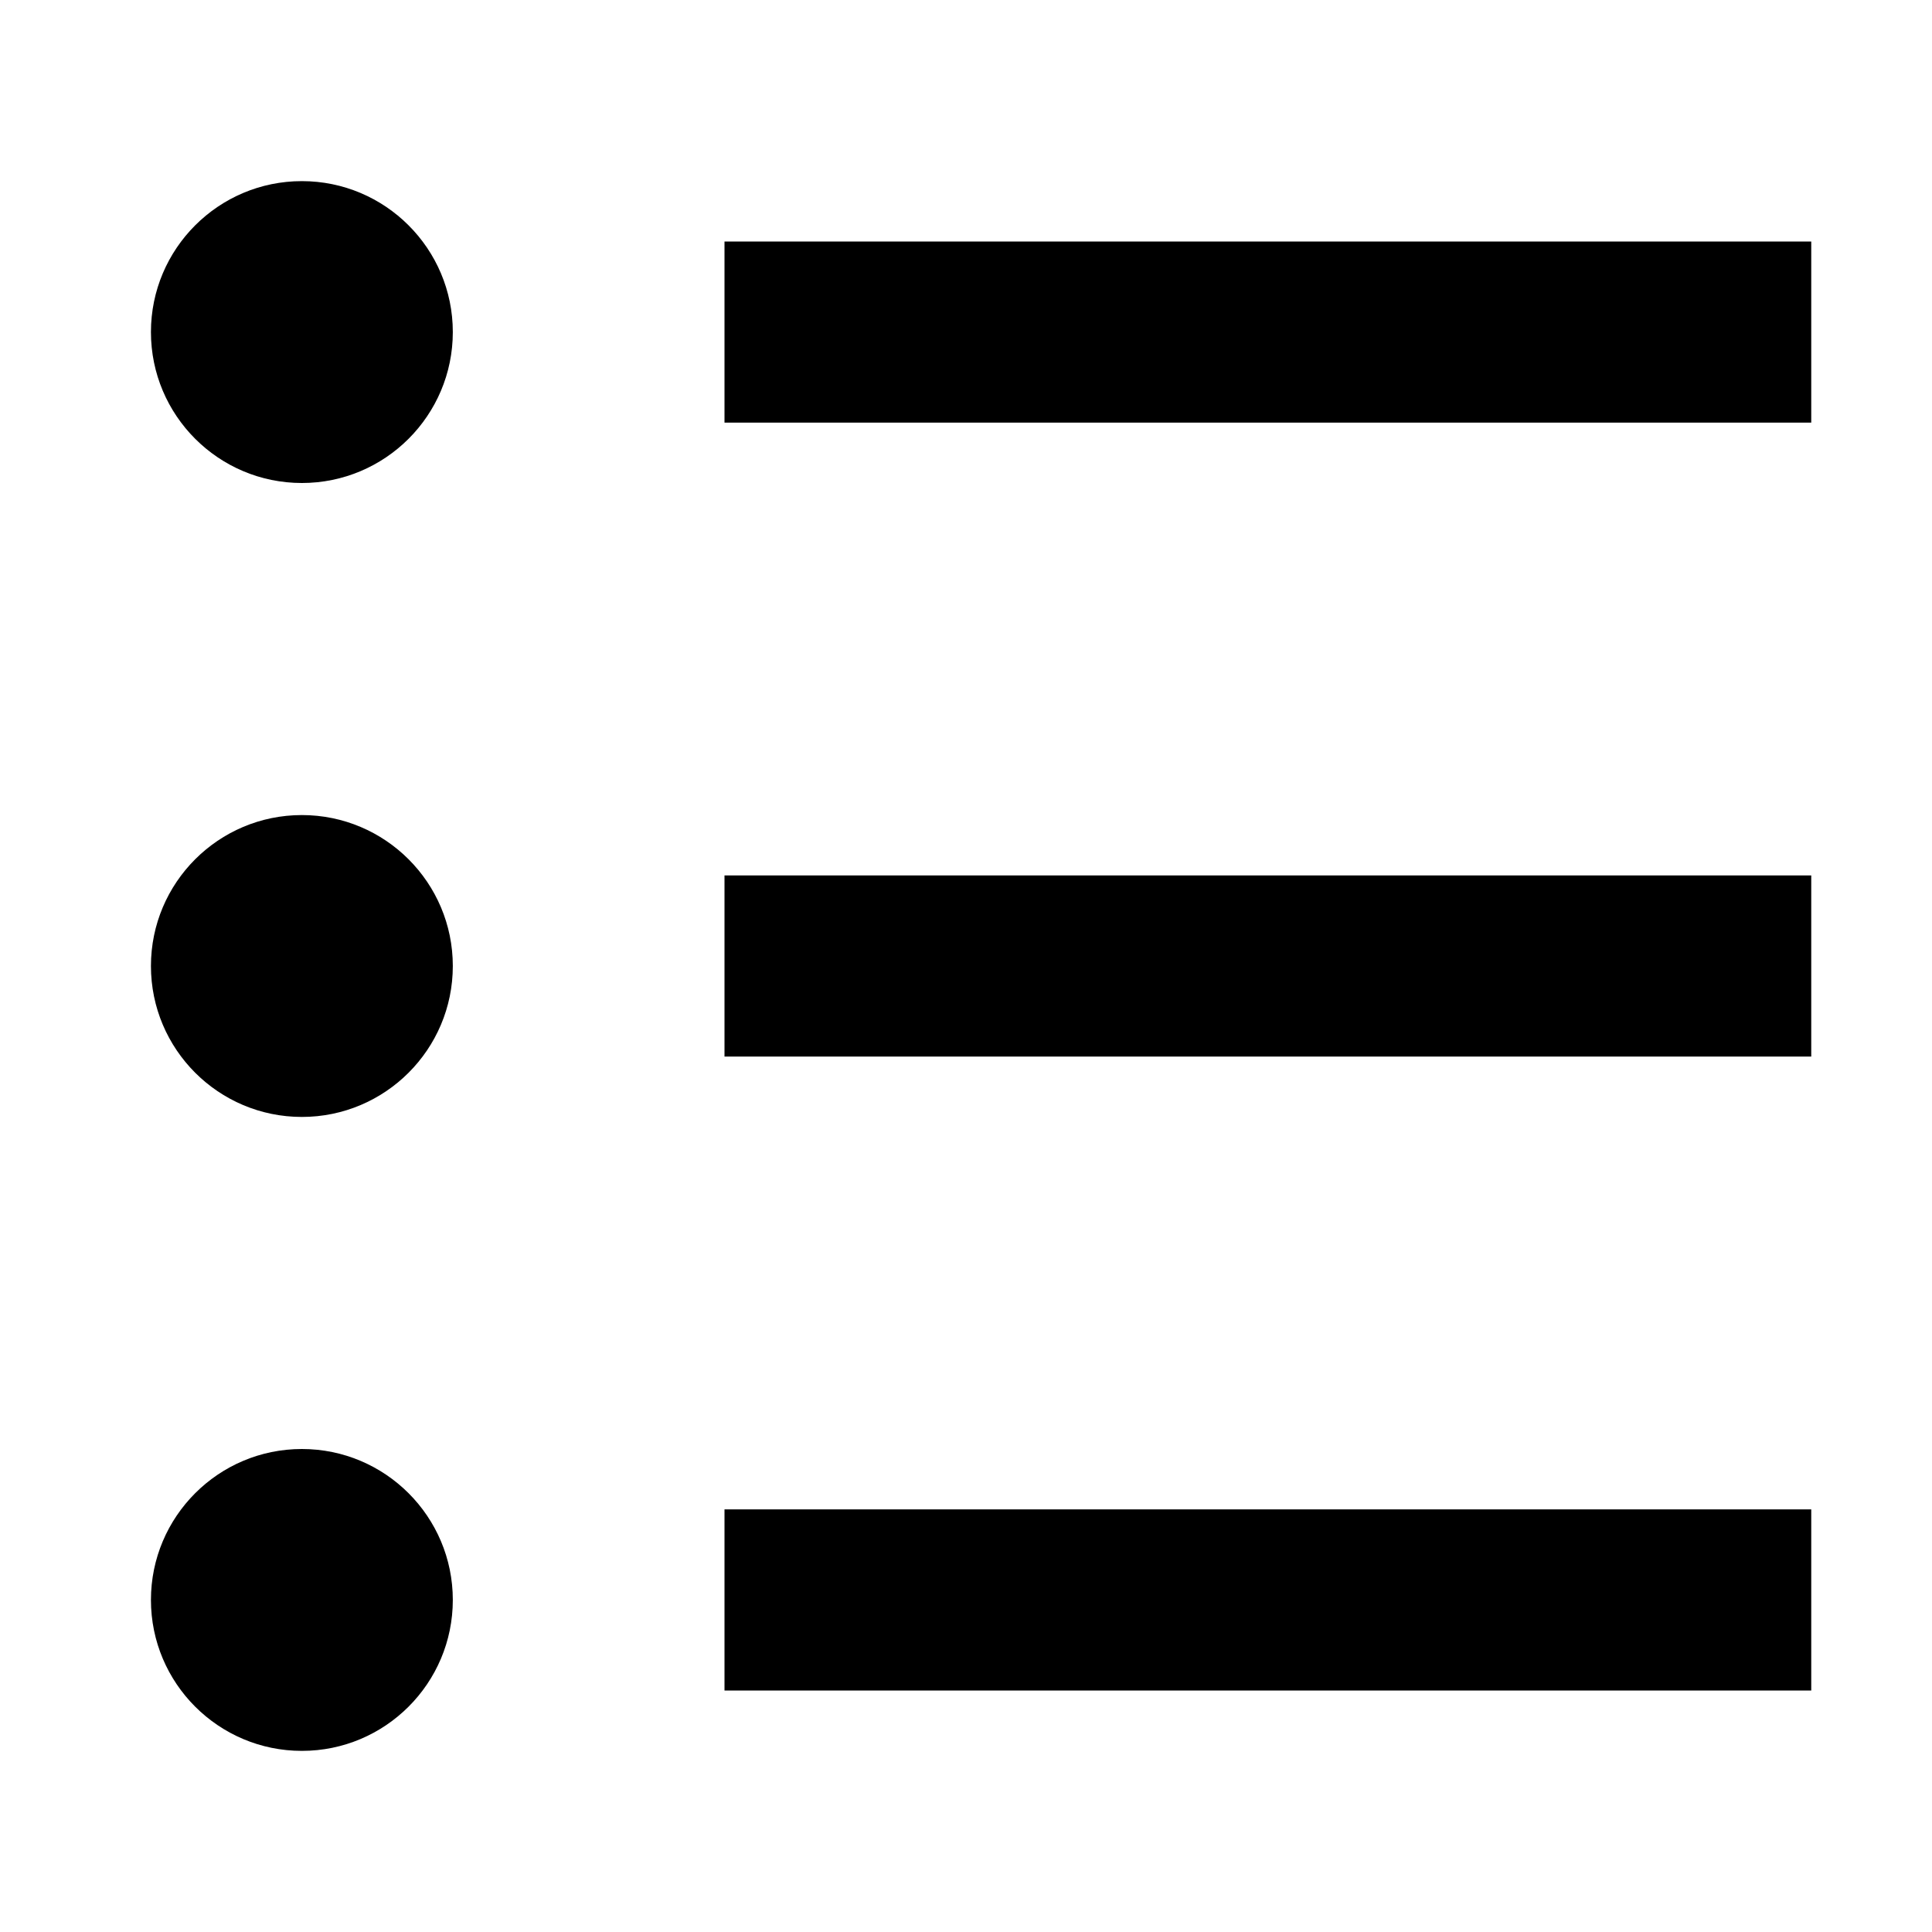
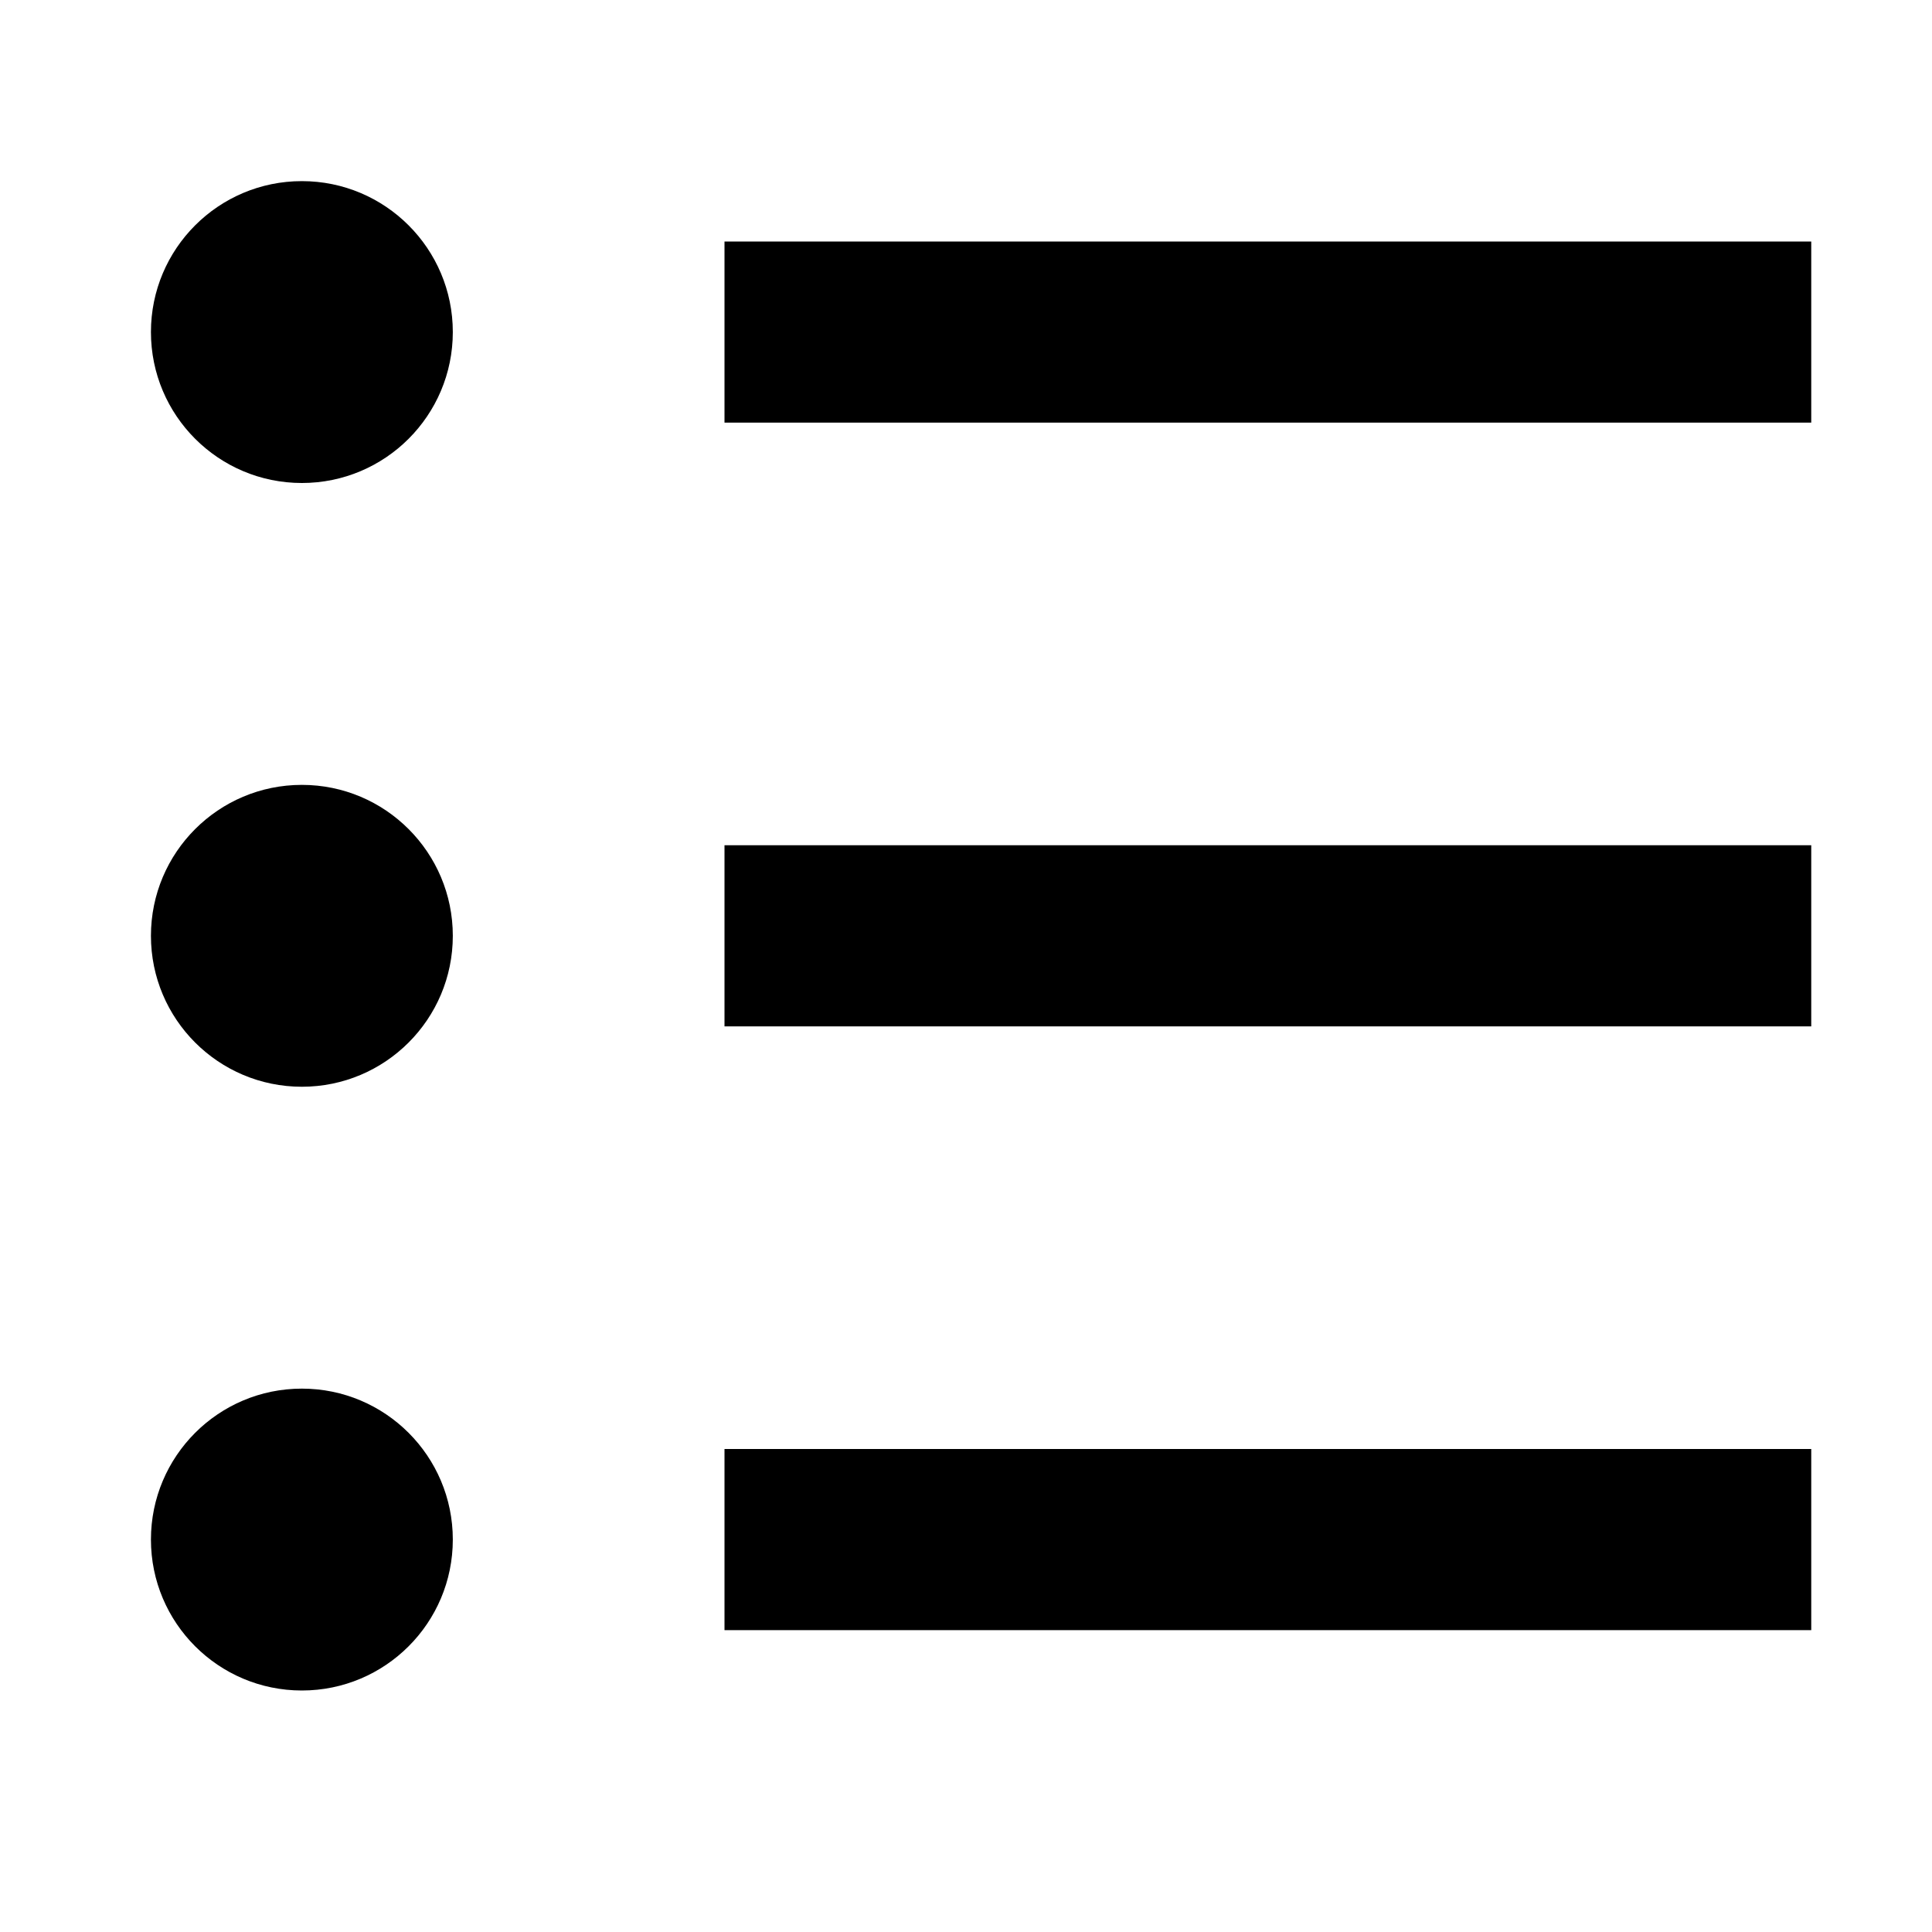
<svg data-testid="geist-icon" height="16" stroke-linejoin="round" viewBox="0 0 16 16" width="16" style="color: currentcolor;">
-   <path fill-rule="evenodd" clip-rule="evenodd" d="M2.5 4C3.19 4 3.75 3.44 3.75 2.75C3.75 2.06 3.19 1.5 2.5 1.5C1.81 1.5 1.25 2.06 1.25 2.75C1.25 3.44 1.81 4 2.5 4ZM2.5 9.25C3.19 9.25 3.75 8.69 3.75 8C3.75 7.31 3.19 6.75 2.5 6.75C1.81 6.75 1.25 7.31 1.25 8C1.25 8.69 1.81 9.25 2.5 9.25ZM3.75 13.25C3.75 13.94 3.19 14.5 2.5 14.5C1.81 14.5 1.25 13.94 1.25 13.25C1.25 12.56 1.81 12 2.5 12C3.19 12 3.75 12.56 3.75 13.25ZM6.75 2H6V3.5H6.75H14.25H15V2H14.25H6.75ZM6.75 7.25H6V8.75H6.75H14.25H15V7.25H14.25H6.75ZM6.75 12.5H6V14H6.75H14.25H15V12.5H14.25H6.75Z" fill="currentColor" />
+   <path fill-rule="evenodd" clip-rule="evenodd" d="M2.5 4a1.25 1.25 0 1 0 0-2.5 1.25 1.25 0 0 0 0 2.5m0 5a1.25 1.25 0 1 0 0-2.5 1.25 1.25 0 0 0 0 2.5m1.25 3.75a1.25 1.25 0 1 1-2.5 0 1.25 1.25 0 0 1 2.5 0M6.75 2H6v1.5h9V2H6.75m0 5H6v1.5h9V7H6.75m0 5H6v1.5h9V12H6.75" fill="currentColor" />
</svg>
